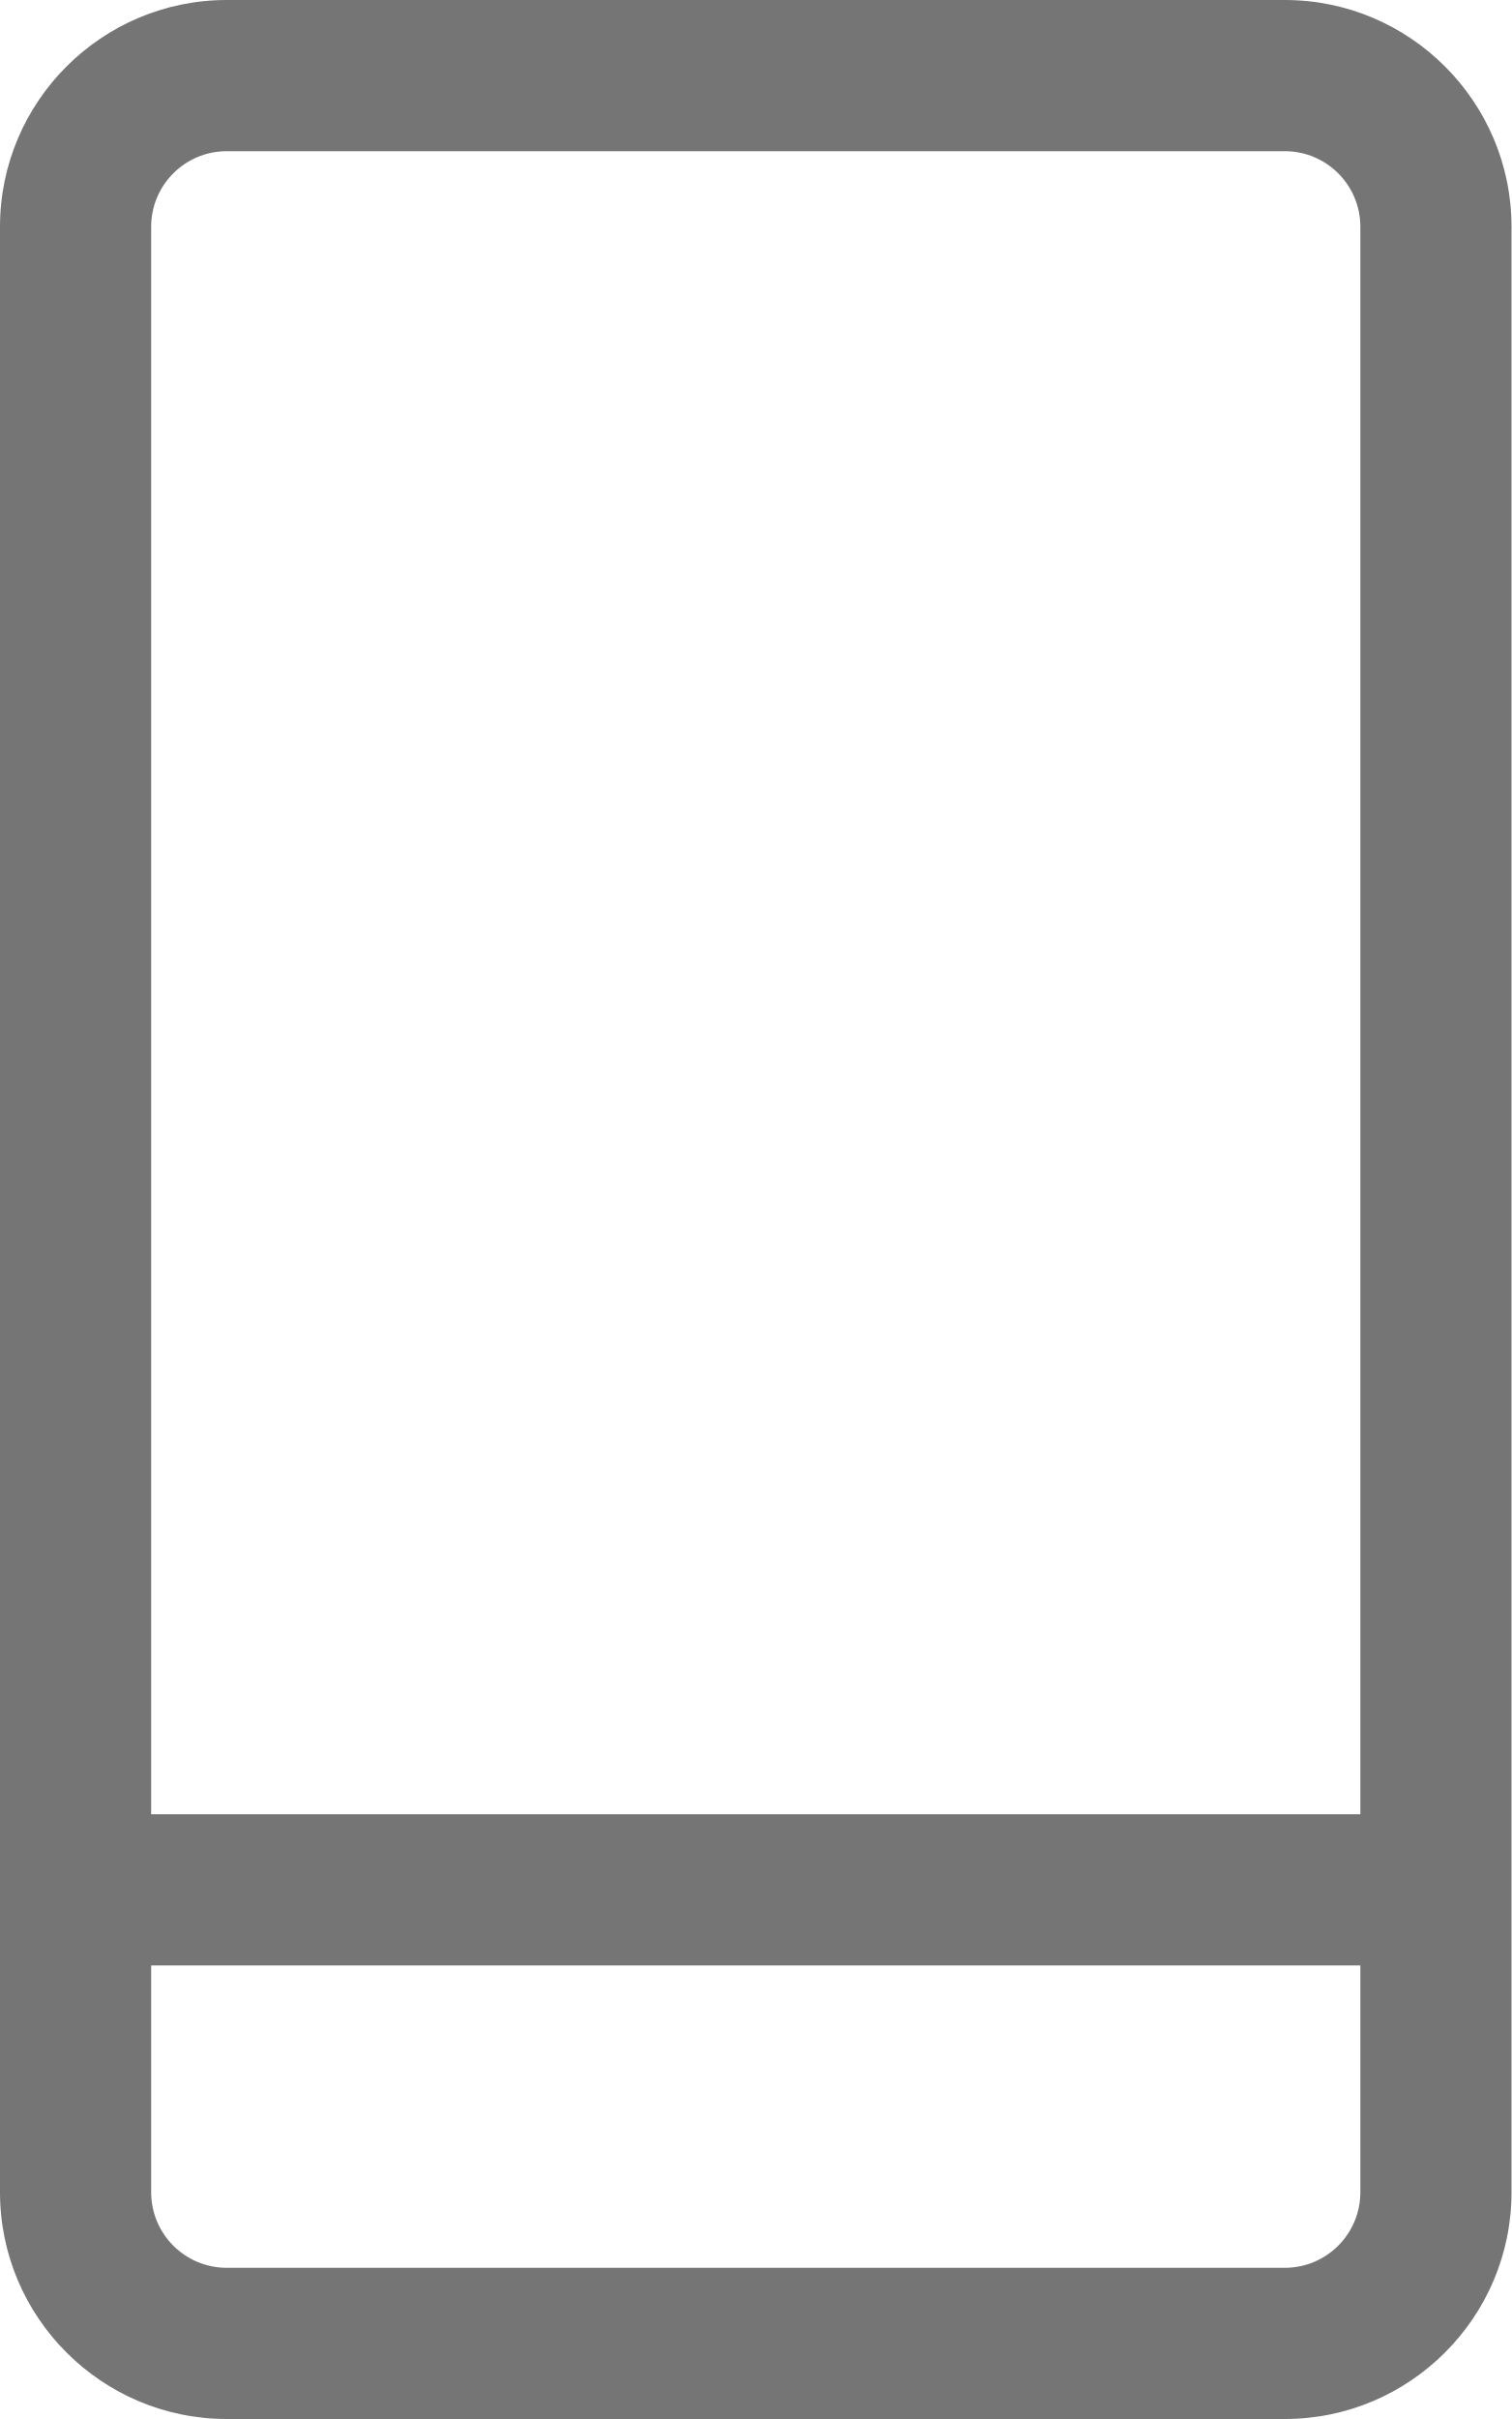
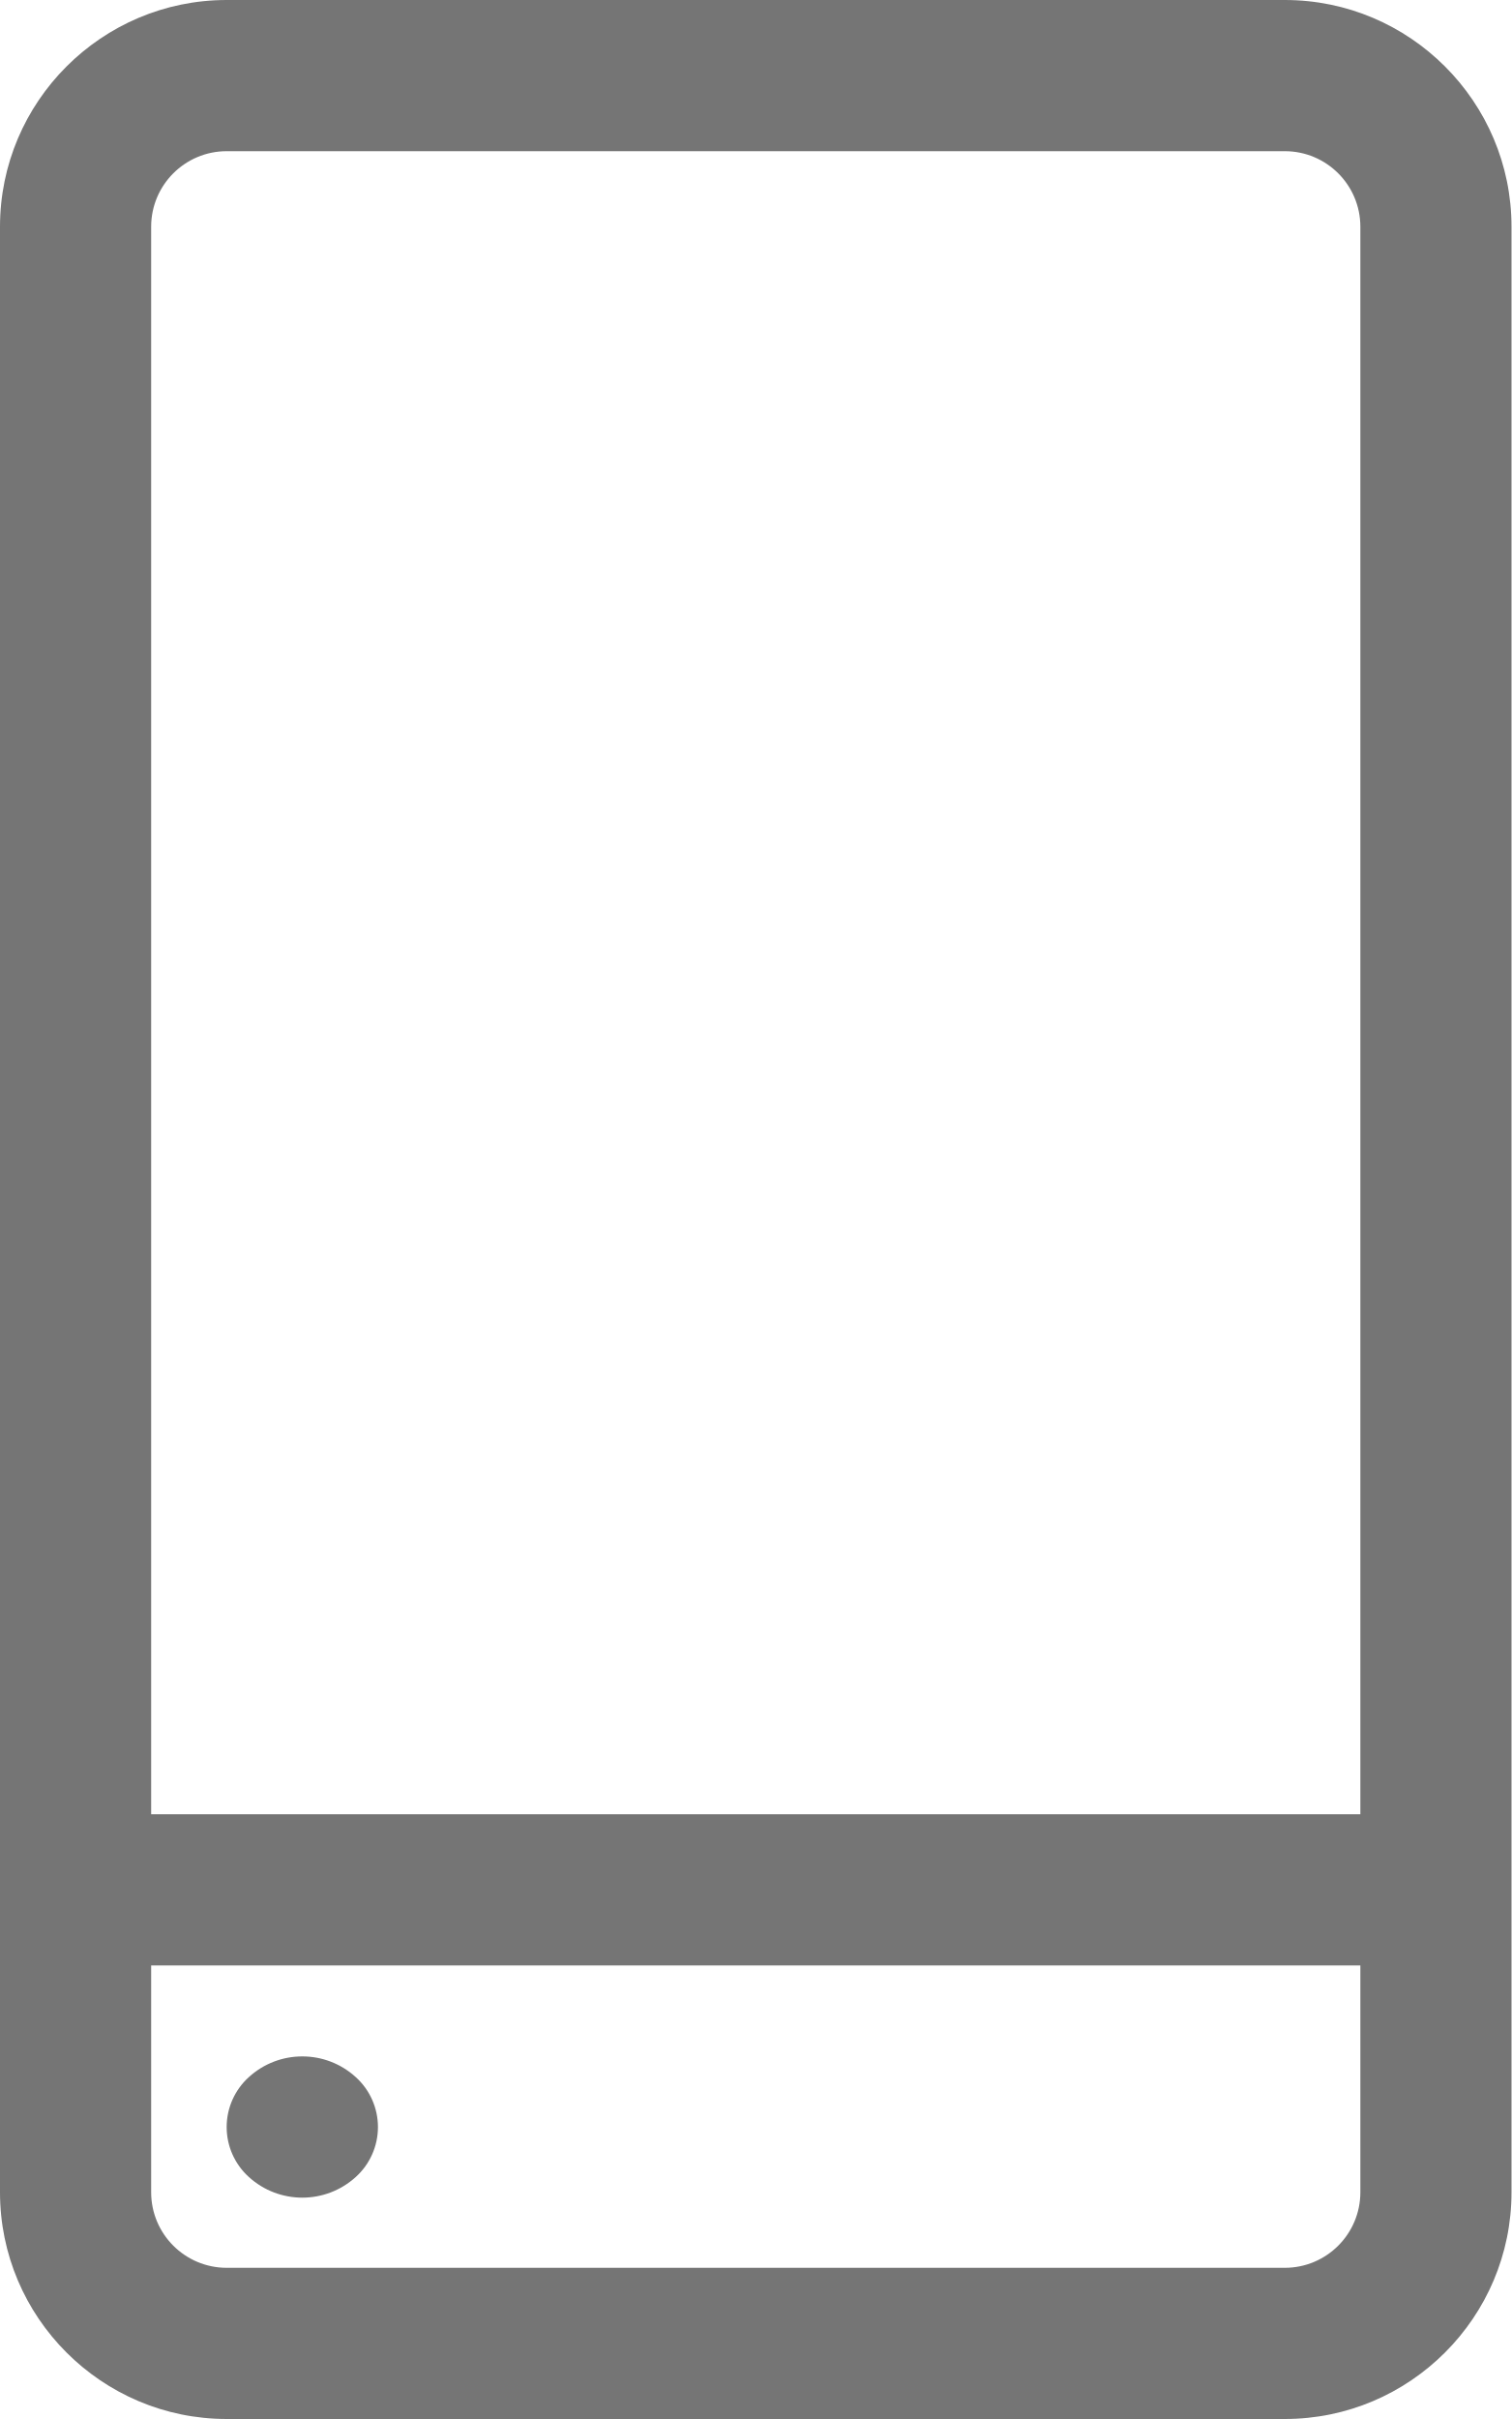
- <svg xmlns="http://www.w3.org/2000/svg" width="10" height="16" viewBox="0 0 10 16" fill="none">
-   <defs />
-   <path id="Vector" d="M8.5 0L1.5 0C0.673 0 0 0.673 0 1.5L0 14.5C0 15.327 0.673 16 1.5 16L8.5 16C9.327 16 10 15.327 10 14.5L10 1.5C10 0.673 9.327 0 8.5 0ZM1.5 1L8.5 1C8.776 1 9 1.224 9 1.5L9 12L1 12L1 1.5C1 1.224 1.224 1 1.5 1ZM8.5 15L1.5 15C1.224 15 1 14.776 1 14.5L1 13L9 13L9 14.5C9 14.776 8.776 15 8.5 15Z" fill="#757575" fill-opacity="1" fill-rule="nonzero" />
+ <svg xmlns="http://www.w3.org/2000/svg" width="10" height="16" fill="none">
+   <path fill="#757575" d="M8.5 0h-7C.673 0 0 .673 0 1.5v13c0 .827.673 1.5 1.5 1.5h7c.827 0 1.5-.673 1.5-1.5v-13C10 .673 9.327 0 8.5 0Zm-7 1h7a.5.5 0 0 1 .5.5V12H1V1.5a.5.5 0 0 1 .5-.5Zm7 14h-7a.5.5 0 0 1-.5-.5V13h8v1.5a.5.5 0 0 1-.5.5Z" />
+   <path fill="#757575" d="M2.354 13.739a.445.445 0 0 1 0 .66.526.526 0 0 1-.708 0 .445.445 0 0 1 0-.66.525.525 0 0 1 .708 0Z" />
</svg>
